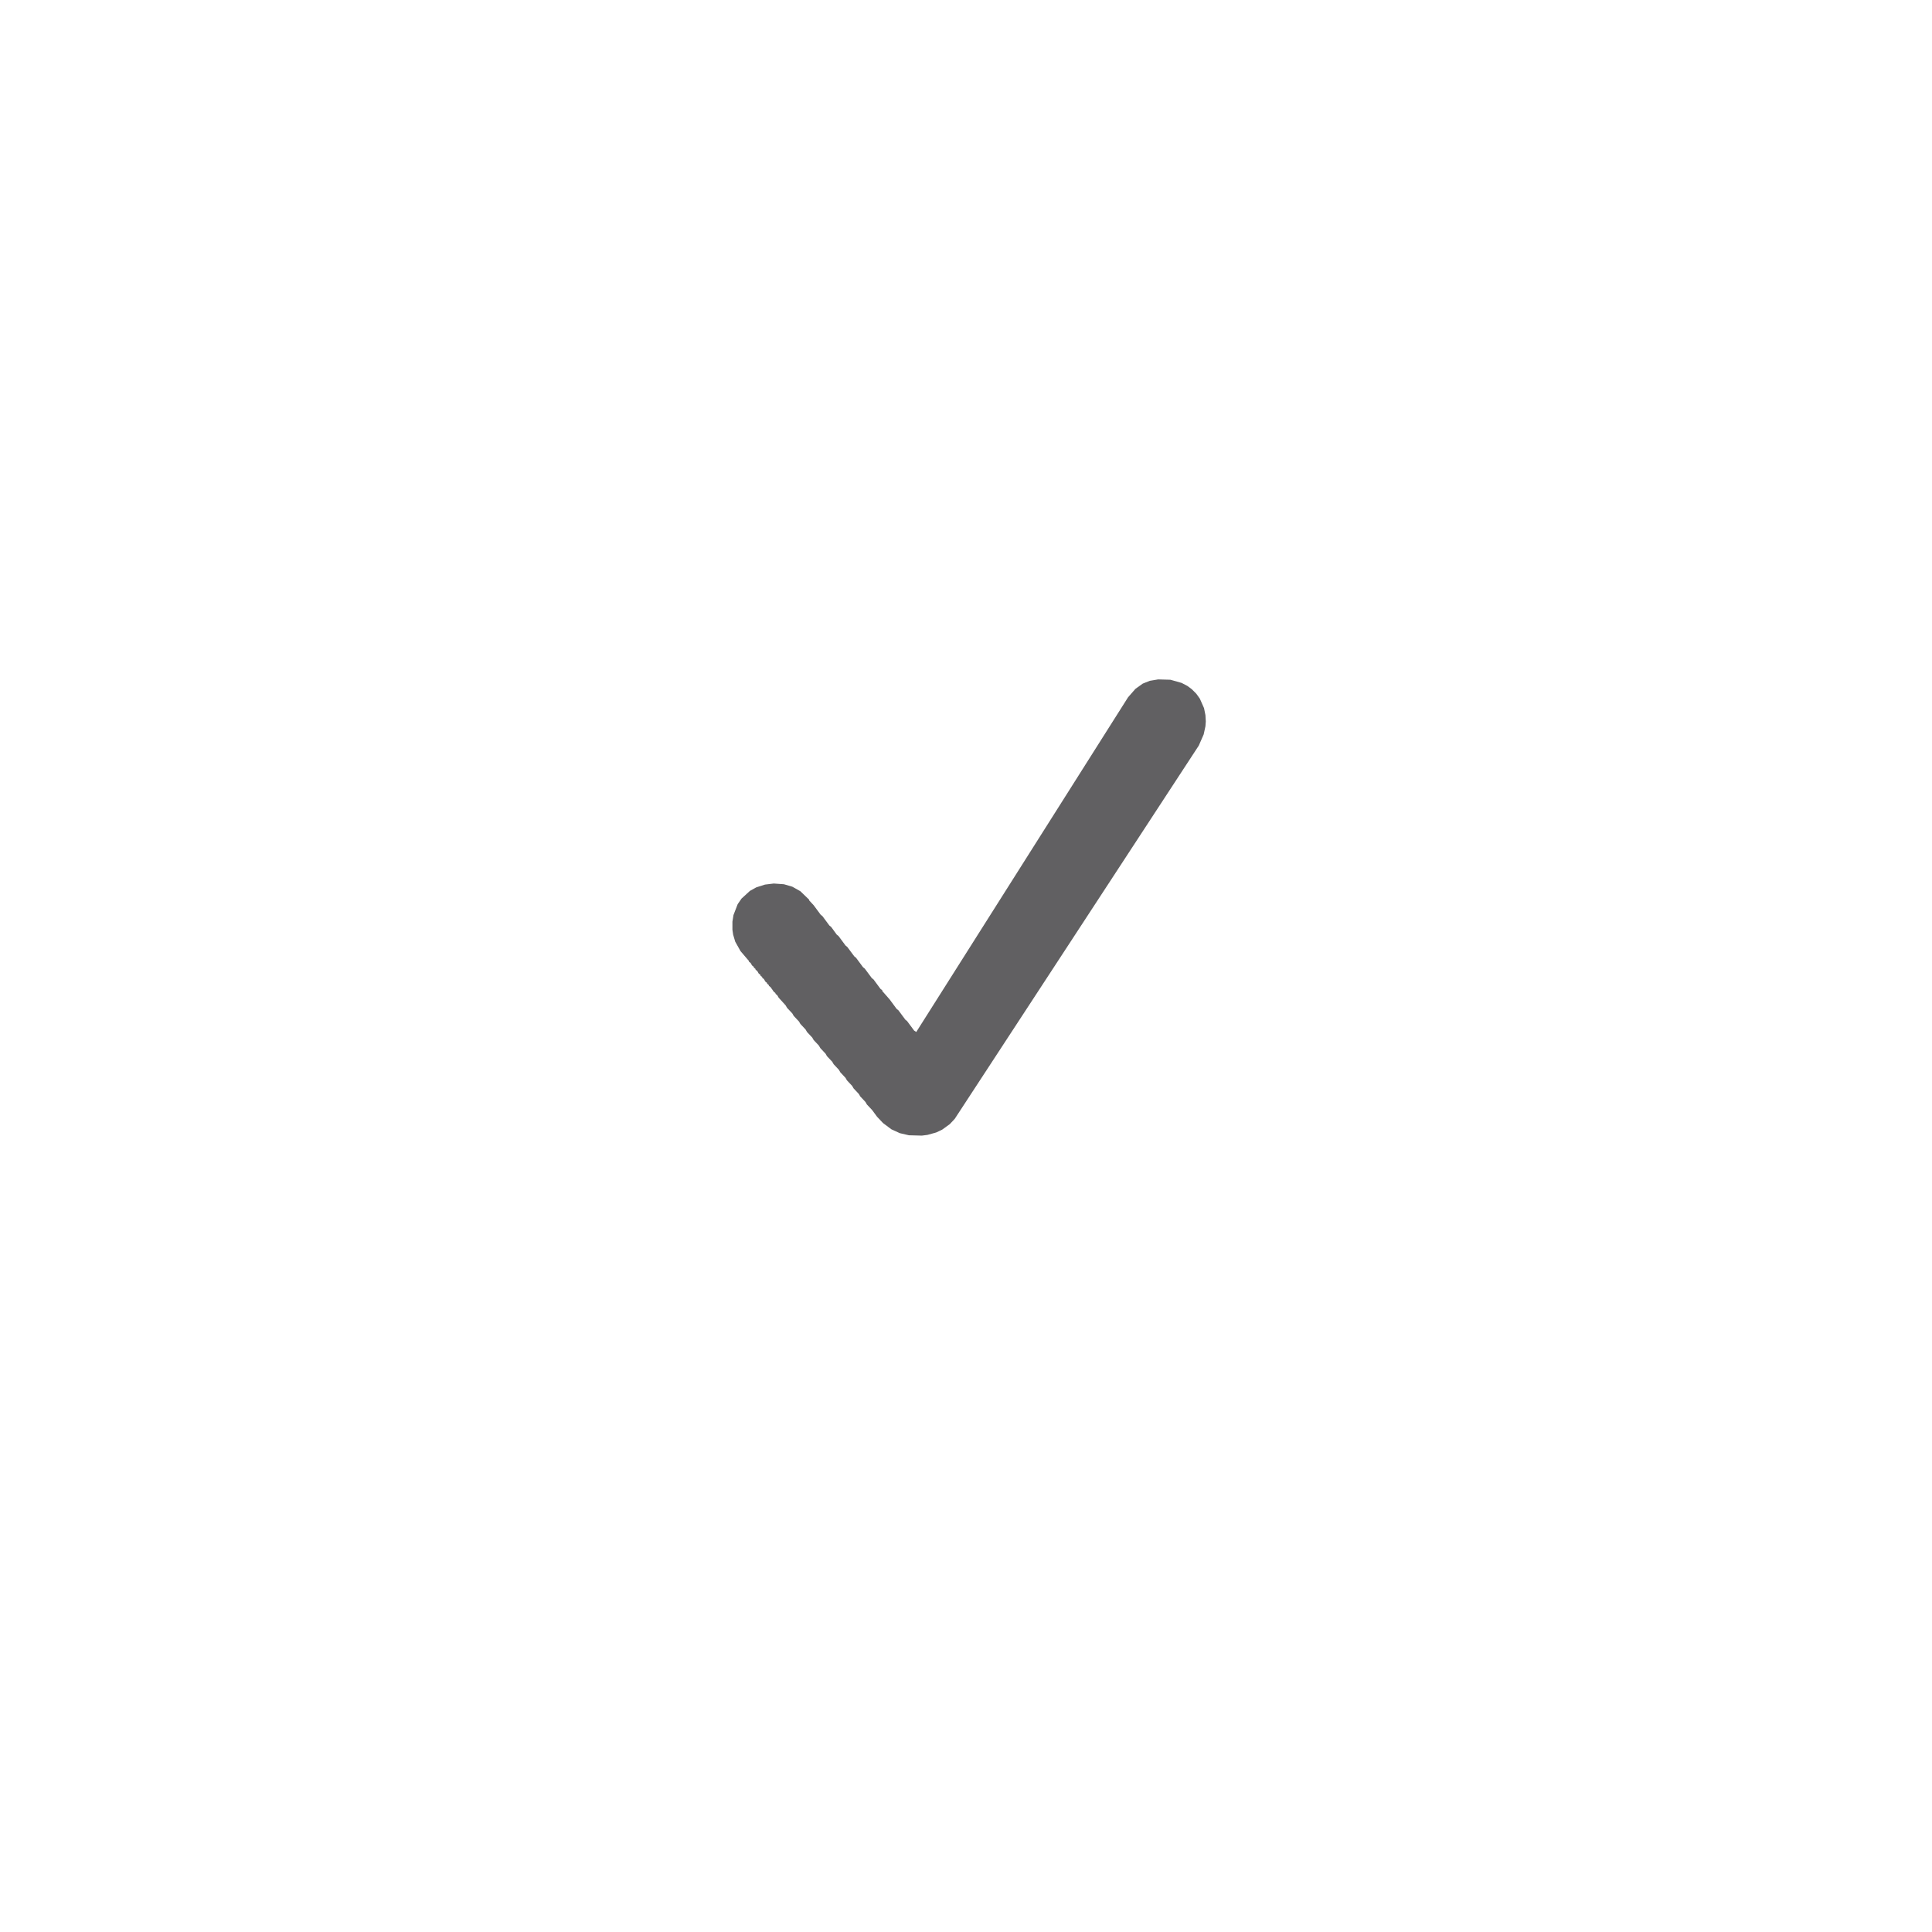
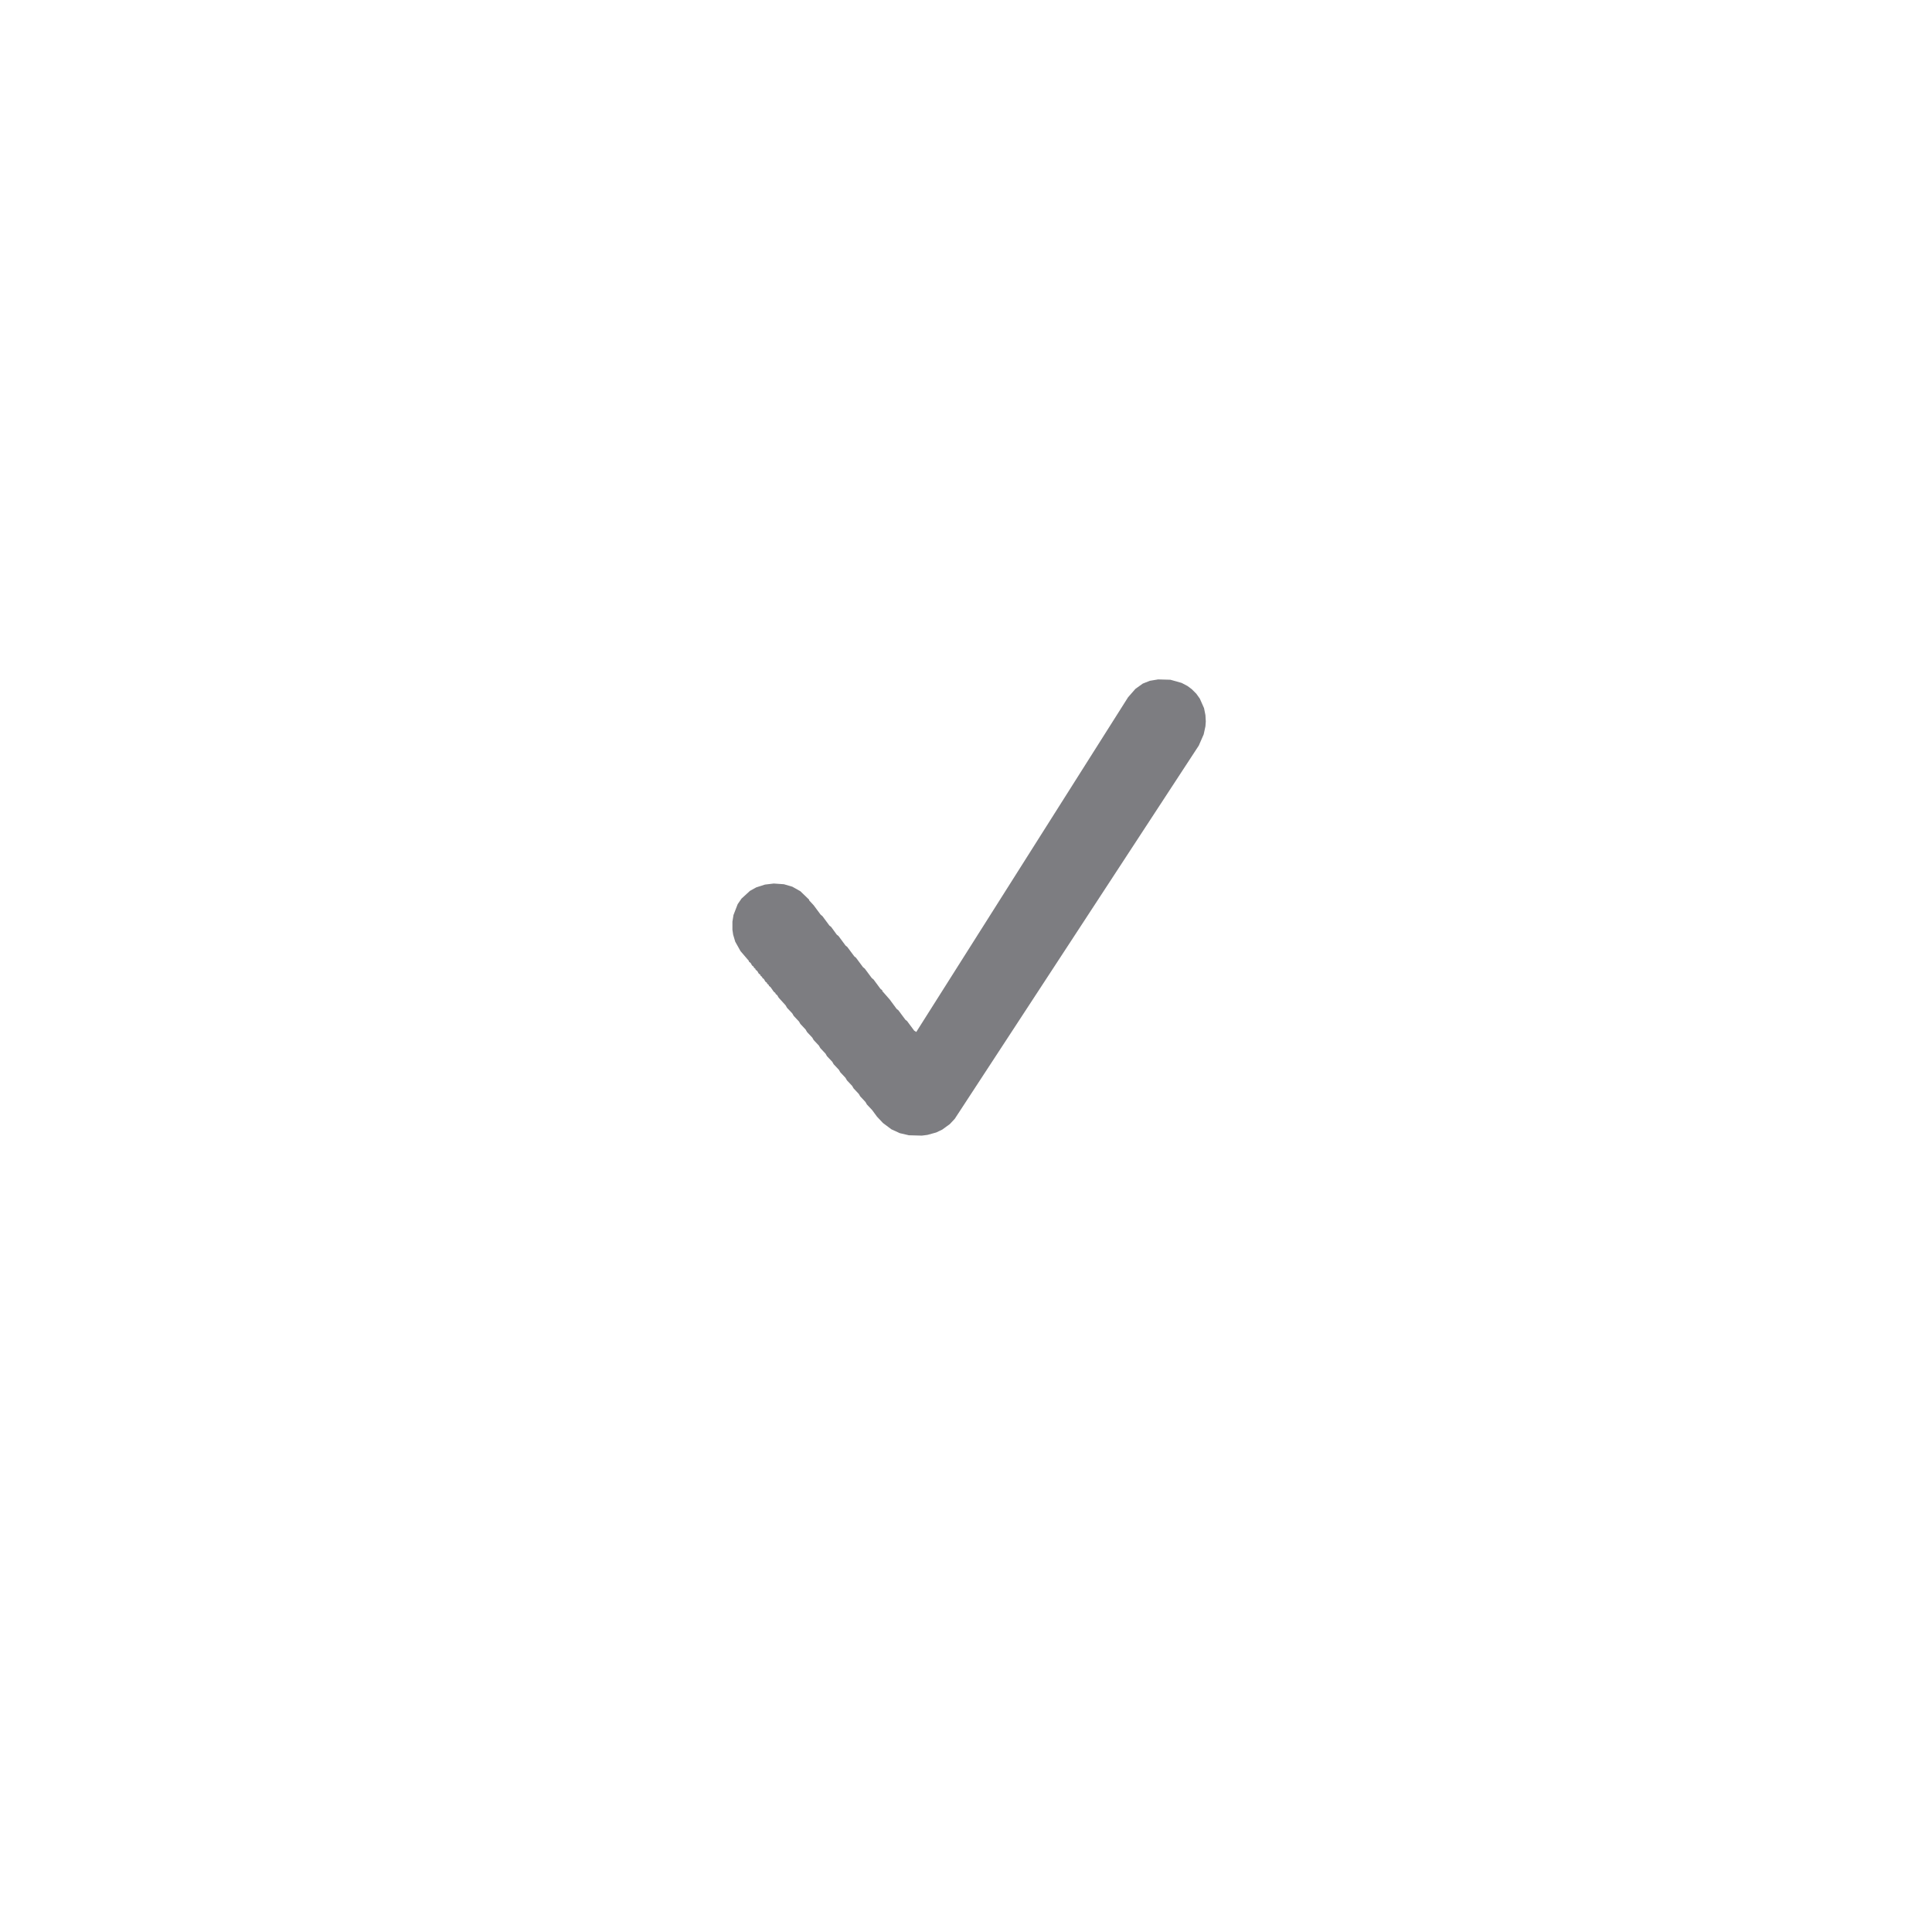
<svg xmlns="http://www.w3.org/2000/svg" width="1024" height="1024" viewBox="0 0 1024 1024">
  <g transform="translate(513 481) scale(1.30) translate(-508.5 -483)">
-     <path d="M586.08 390.00 L591.08 390.14 L595.65 391.43 L598.07 392.71 L599.79 394.00 L601.64 395.85 L603.07 397.85 L604.78 401.71 L605.35 404.56 L605.50 407.13 L605.35 409.13 L604.64 412.41 L602.64 416.98 L503.15 569.15 L501.15 571.29 L498.01 573.57 L495.58 574.72 L492.01 575.71 L489.73 576.00 L484.45 575.86 L480.74 575.00 L477.31 573.43 L473.88 570.86 L471.46 568.29 L469.46 565.58 L467.32 563.30 L466.75 562.30 L464.61 560.01 L464.03 559.01 L461.89 556.73 L461.32 555.73 L459.18 553.45 L458.61 552.45 L456.47 550.16 L455.90 549.16 L453.76 546.88 L453.19 545.88 L451.04 543.60 L450.47 542.60 L448.33 540.31 L447.76 539.31 L445.62 537.03 L445.05 536.03 L442.91 533.75 L442.34 532.75 L440.20 530.46 L439.62 529.46 L437.48 527.18 L436.91 526.18 L434.77 523.90 L434.20 522.90 L431.35 519.76 L430.77 518.76 L430.06 518.19 L430.06 517.90 L429.35 517.33 L428.06 515.48 L427.35 514.90 L427.35 514.62 L426.63 514.05 L426.63 513.76 L425.92 513.19 L425.35 512.19 L424.64 511.62 L424.64 511.34 L423.92 510.76 L423.92 510.48 L423.21 509.91 L422.64 508.91 L421.92 508.34 L421.92 508.05 L421.21 507.48 L421.21 507.20 L420.50 506.62 L419.93 505.63 L419.21 505.05 L419.21 504.77 L415.79 500.77 L413.64 496.92 L412.79 494.06 L412.50 492.06 L412.50 488.78 L412.93 486.07 L414.64 481.64 L416.21 479.36 L419.64 476.22 L422.21 474.79 L425.78 473.65 L429.35 473.22 L433.49 473.51 L436.91 474.51 L440.20 476.36 L443.76 479.79 L443.76 480.07 L445.62 482.07 L448.48 485.93 L449.19 486.50 L452.04 490.35 L452.76 490.92 L455.04 494.06 L455.76 494.63 L458.61 498.49 L459.32 499.06 L462.18 502.91 L462.89 503.48 L465.75 507.34 L466.46 507.91 L469.32 511.76 L470.03 512.33 L472.88 516.19 L473.60 516.76 L473.60 517.05 L476.60 520.47 L479.45 524.33 L480.17 524.90 L483.02 528.75 L483.73 529.32 L486.59 533.18 L487.45 533.75 L573.81 397.28 L576.81 393.85 L579.80 391.71 L582.66 390.57 Z" fill="#616062" />
+     <path d="M586.08 390.00 L591.08 390.14 L595.65 391.43 L598.07 392.71 L599.79 394.00 L601.64 395.85 L603.07 397.85 L604.78 401.71 L605.35 404.56 L605.50 407.13 L605.35 409.13 L604.64 412.41 L602.64 416.98 L503.15 569.15 L501.15 571.29 L498.01 573.57 L495.58 574.72 L492.01 575.71 L489.73 576.00 L484.45 575.86 L480.74 575.00 L477.31 573.43 L473.88 570.86 L471.46 568.29 L469.46 565.58 L467.32 563.30 L466.75 562.30 L464.61 560.01 L464.03 559.01 L461.89 556.73 L461.32 555.73 L459.18 553.45 L458.61 552.45 L456.47 550.16 L455.90 549.16 L453.76 546.88 L453.19 545.88 L451.04 543.60 L450.47 542.60 L448.33 540.31 L447.76 539.31 L445.62 537.03 L445.05 536.03 L442.91 533.75 L442.34 532.75 L440.20 530.46 L439.62 529.46 L437.48 527.18 L436.91 526.18 L434.77 523.90 L434.20 522.90 L431.35 519.76 L430.77 518.76 L430.06 518.19 L430.06 517.90 L429.35 517.33 L428.06 515.48 L427.35 514.90 L427.35 514.62 L426.63 514.05 L426.63 513.76 L425.92 513.19 L425.35 512.19 L424.64 511.62 L424.64 511.34 L423.92 510.76 L423.92 510.48 L423.21 509.91 L422.64 508.91 L421.92 508.34 L421.92 508.05 L421.21 507.48 L421.21 507.20 L420.50 506.62 L419.93 505.63 L419.21 505.05 L419.21 504.77 L415.79 500.77 L413.64 496.92 L412.79 494.06 L412.50 492.06 L412.50 488.78 L412.93 486.07 L414.64 481.64 L416.21 479.36 L419.64 476.22 L422.21 474.79 L425.78 473.65 L429.35 473.22 L433.49 473.51 L436.91 474.51 L440.20 476.36 L443.76 479.79 L443.76 480.07 L445.62 482.07 L448.48 485.93 L449.19 486.50 L452.04 490.35 L452.76 490.92 L455.04 494.06 L455.76 494.63 L458.61 498.49 L459.32 499.06 L462.18 502.91 L462.89 503.48 L465.75 507.34 L466.46 507.91 L469.32 511.76 L470.03 512.33 L472.88 516.19 L473.60 516.76 L473.60 517.05 L476.60 520.47 L479.45 524.33 L480.17 524.90 L483.02 528.75 L483.73 529.32 L486.59 533.18 L487.45 533.75 L573.81 397.28 L576.81 393.85 L579.80 391.71 L582.66 390.57 Z" fill="#2E2E34" fill-opacity="0.62" />
  </g>
</svg>
